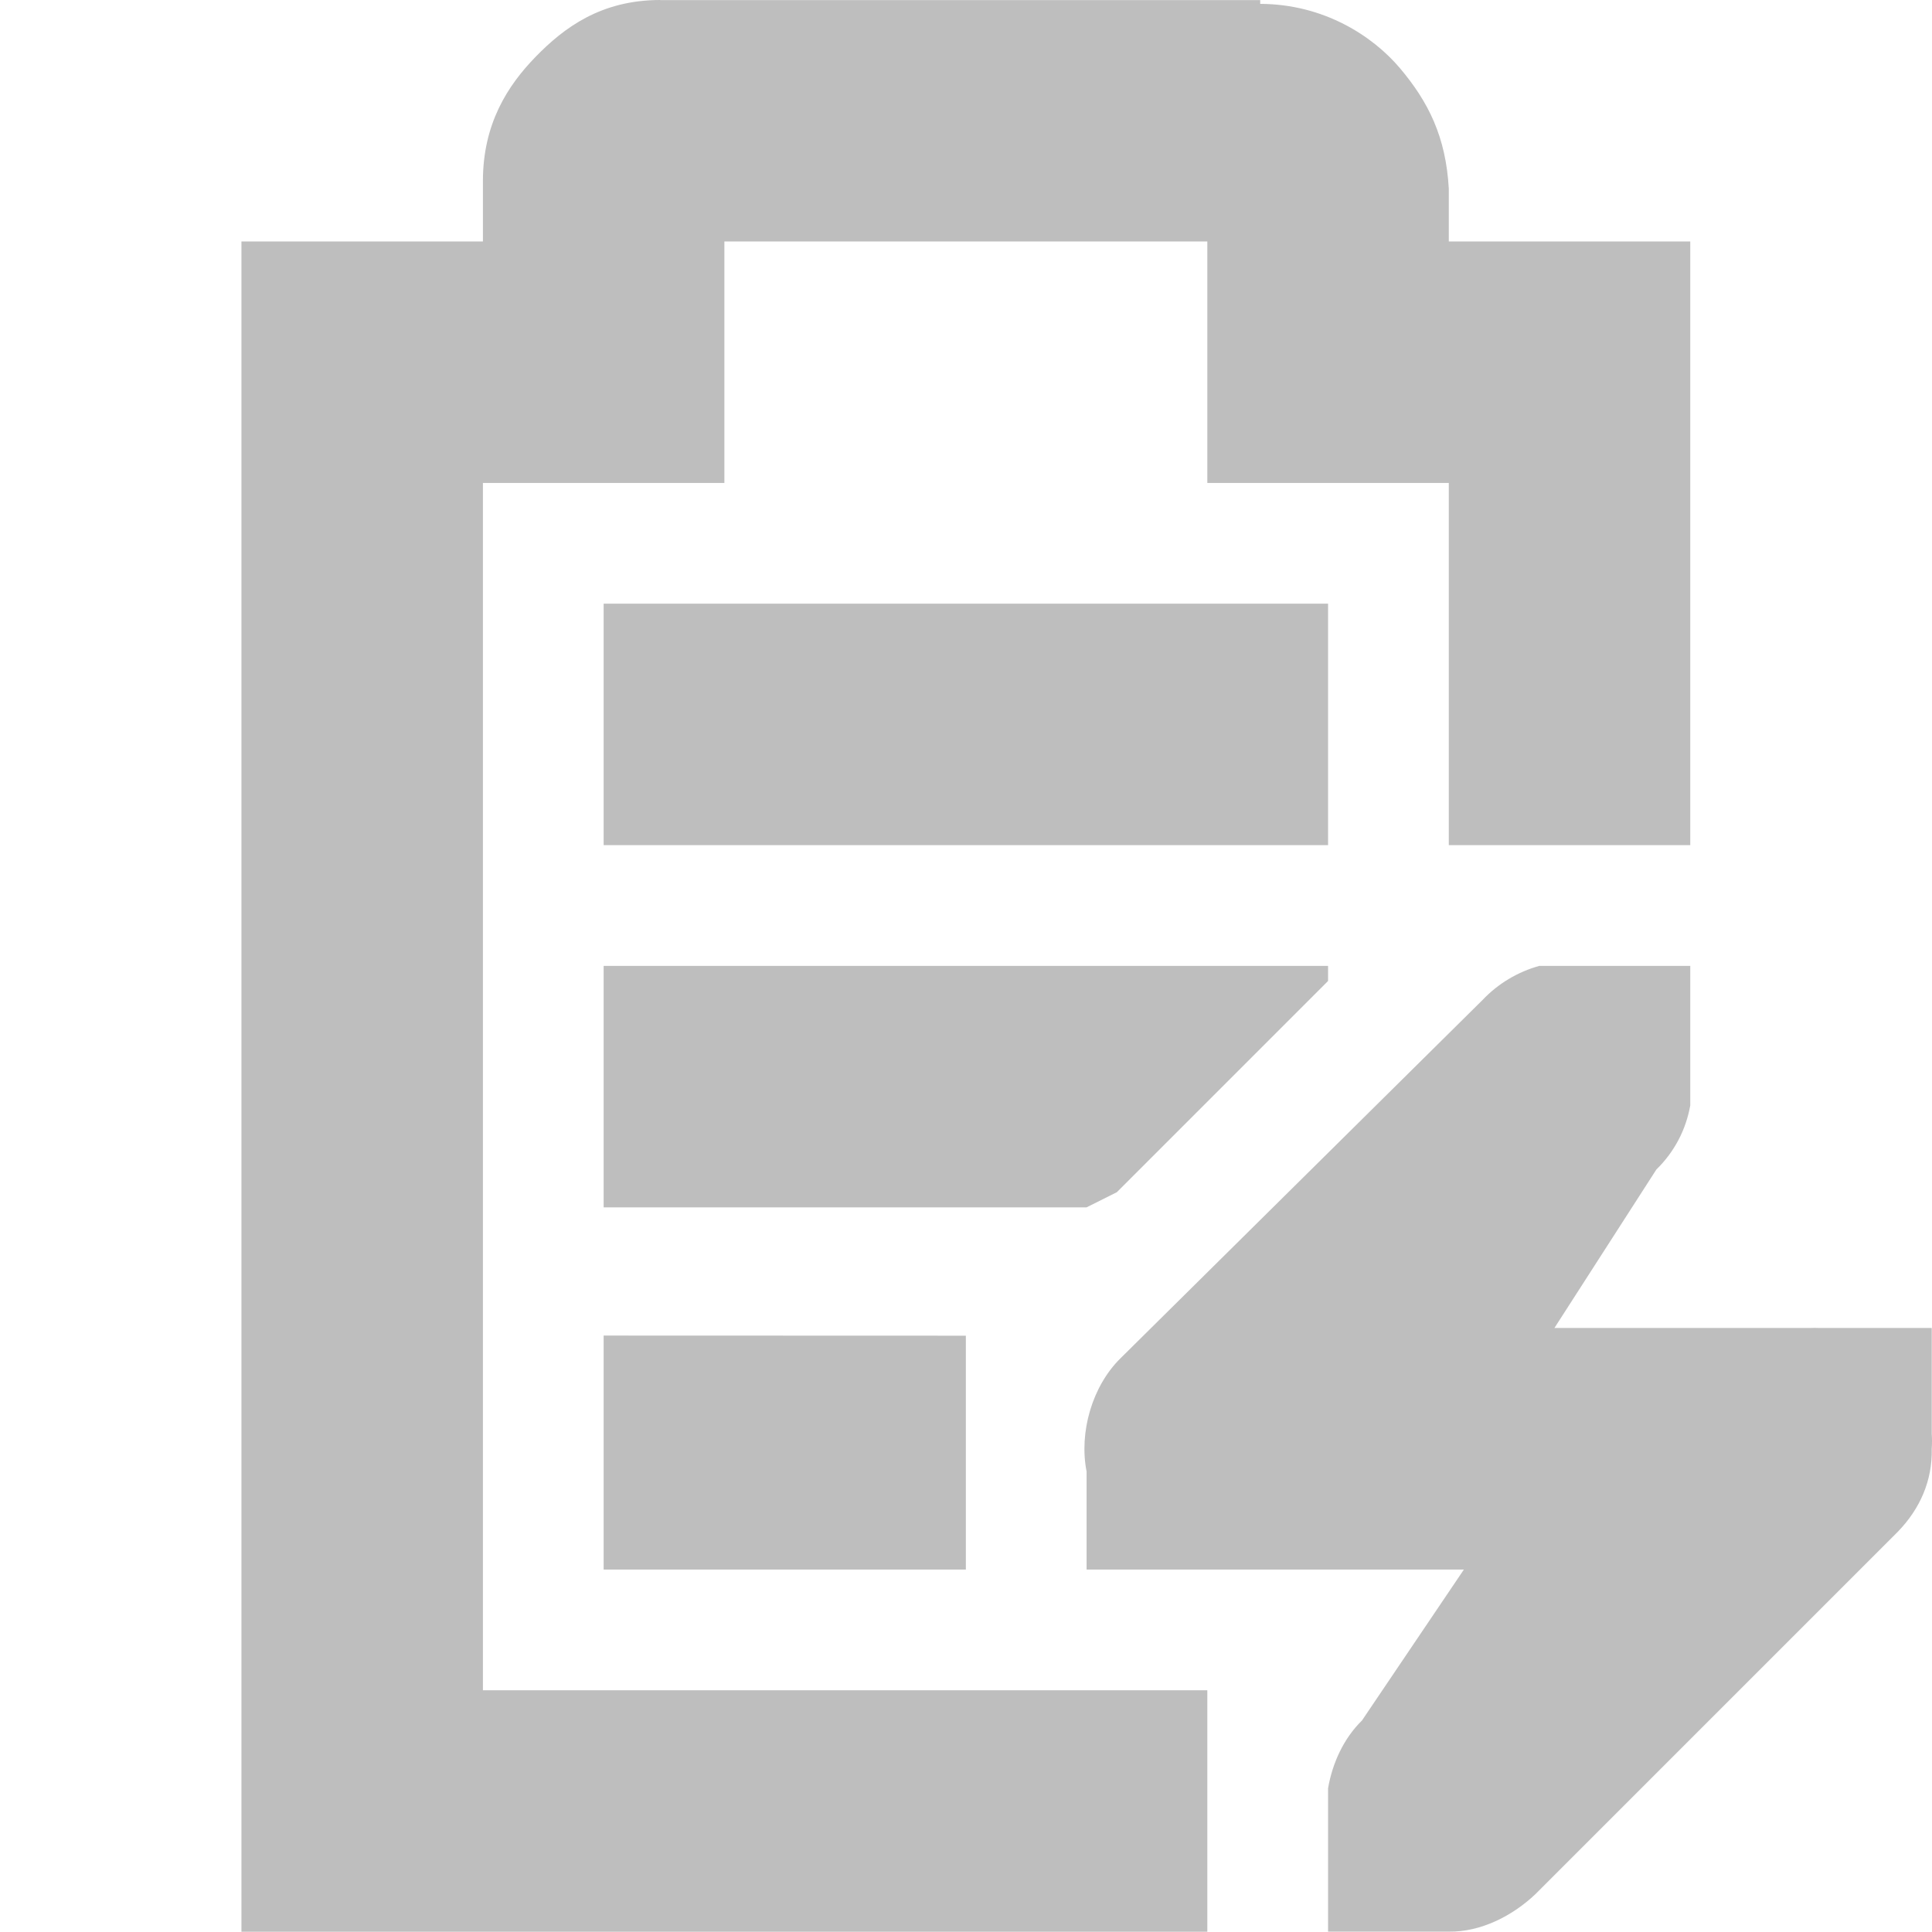
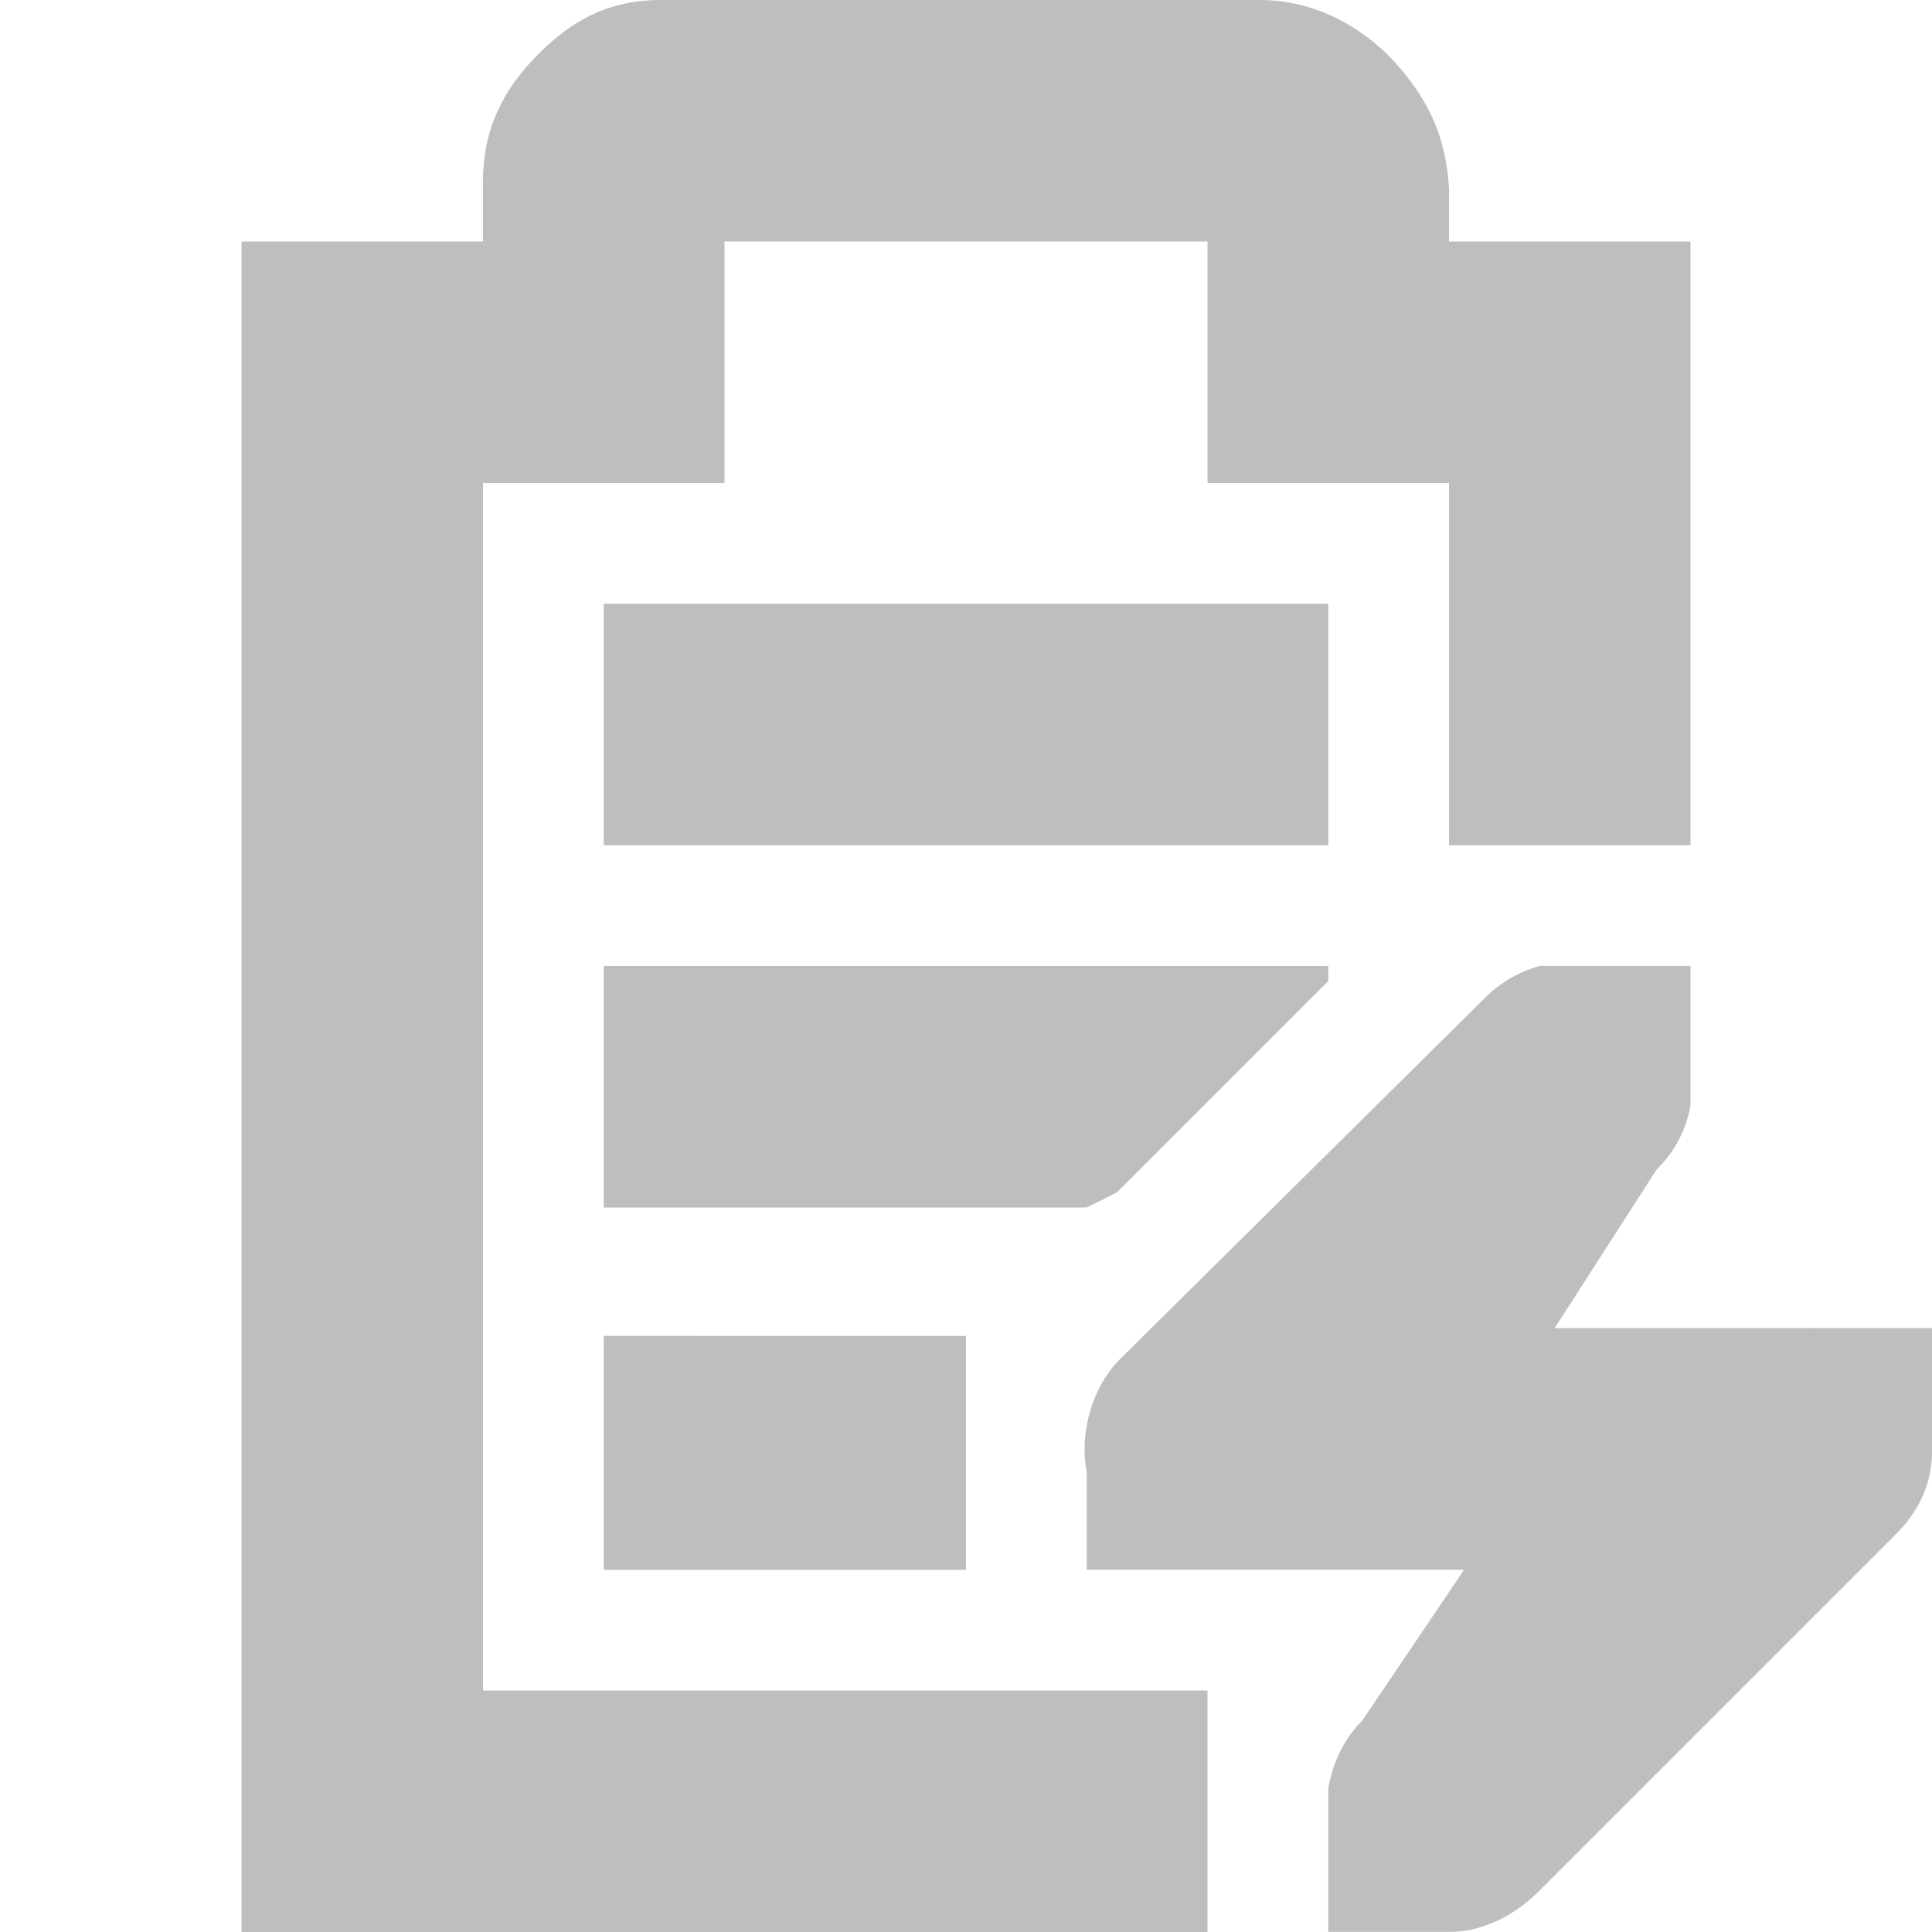
- <svg xmlns="http://www.w3.org/2000/svg" height="16" width="16.002">
-   <g fill="#bebebe" transform="translate(-161.0002 -217)">
-     <path d="m166 222v2h6v-2zm0 3v2h4l.25-.125 1.75-1.75v-.125zm0 3.062v1.938h3v-.812-1.125z" />
-     <path d="m166.469 217c-.49 0-.796.228-1.031.469s-.438.558-.438 1.031v.5h-1-1v1 12 1h1 7v-2h-6v-10h1 1v-1-1h4v1 1h1 1v3h2v-4-1h-1-1v-.375-.031-.031c-.024-.431-.17-.721-.406-1-.224-.264-.627-.529-1.156-.531v-.031h-.062-4.906z" />
-     <path d="m173.75 225c-.178.049-.342.147-.469.281l-3 2.969c-.235.231-.345.614-.281.938v.812h1 2.125l-.844 1.25c-.152.149-.245.353-.281.562v.375.812h1c.264.004.528-.13.719-.312l3-3c.184-.19.287-.423.281-.688.003-.042.003-.083 0-.125v-.875h-.844-.094c-.021-.001-.042-.001-.062 0h-2.125l.844-1.312c.152-.149.245-.331.281-.531v-.375-.781h-1.25z" />
+ <svg xmlns="http://www.w3.org/2000/svg" height="16" width="16">
+   <g fill="#bebebe">
+     <path d="m5 5v2h6v-2zm0 3v2h4l.25-.125 1.75-1.75v-.125zm0 3.063v1.938h3v-.812-1.125z" />
+     <path d="m12.75 8c-.178.049-.342.147-.469.281l-3 2.969c-.235.231-.345.614-.281.938v.812h1 2.125l-.844 1.25c-.152.149-.245.353-.281.562v.375.812h1c.264.004.528-.13.719-.312l3-3c.184-.19.287-.423.281-.688.003-.042.003-.083 0-.125v-.875h-.844-.094c-.021-.001-.042-.001-.062 0h-2.125l.844-1.313c.152-.149.245-.331.281-.531v-.375-.781h-1.25z" />
+     <path d="m5.469-0c-.49 0-.796.228-1.031.469s-.438.559-.438 1.031v.5h-2v14h8v-2h-6v-10h2v-2h4v2h2v3h2v-5h-2v-.437c-.024-.431-.17-.721-.406-1-.224-.264-.627-.561-1.156-.563z" />
  </g>
</svg>
